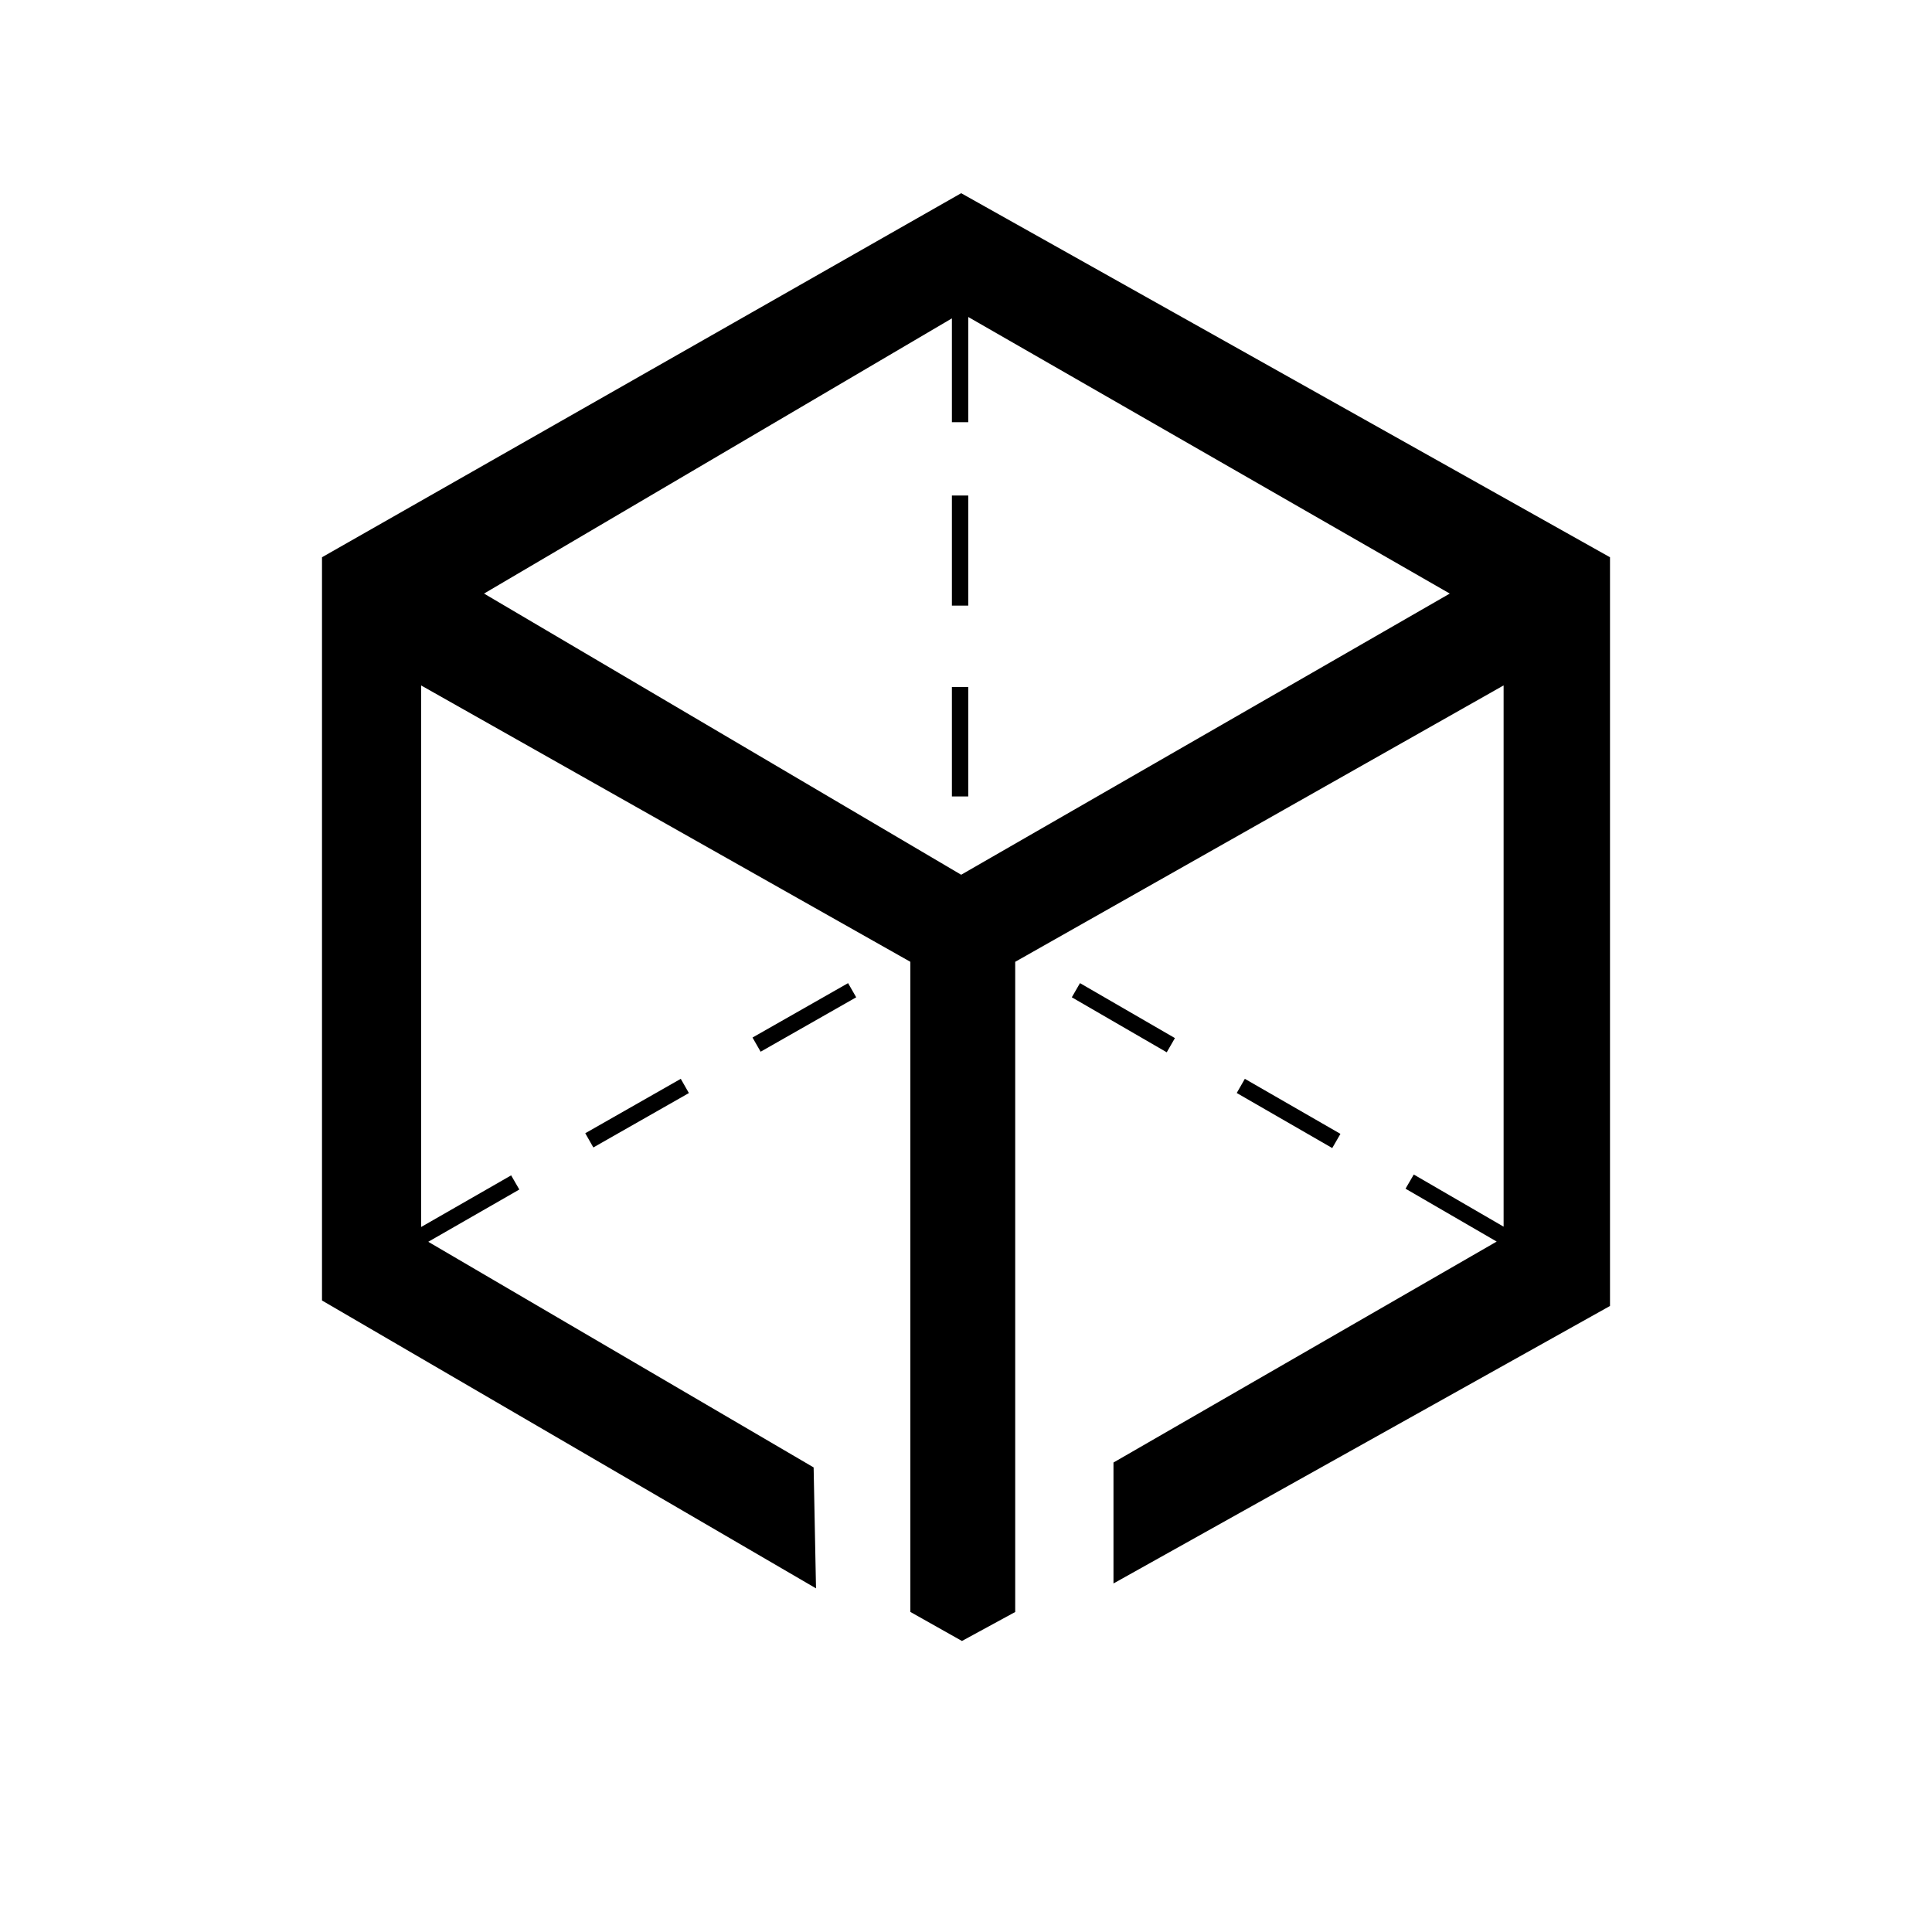
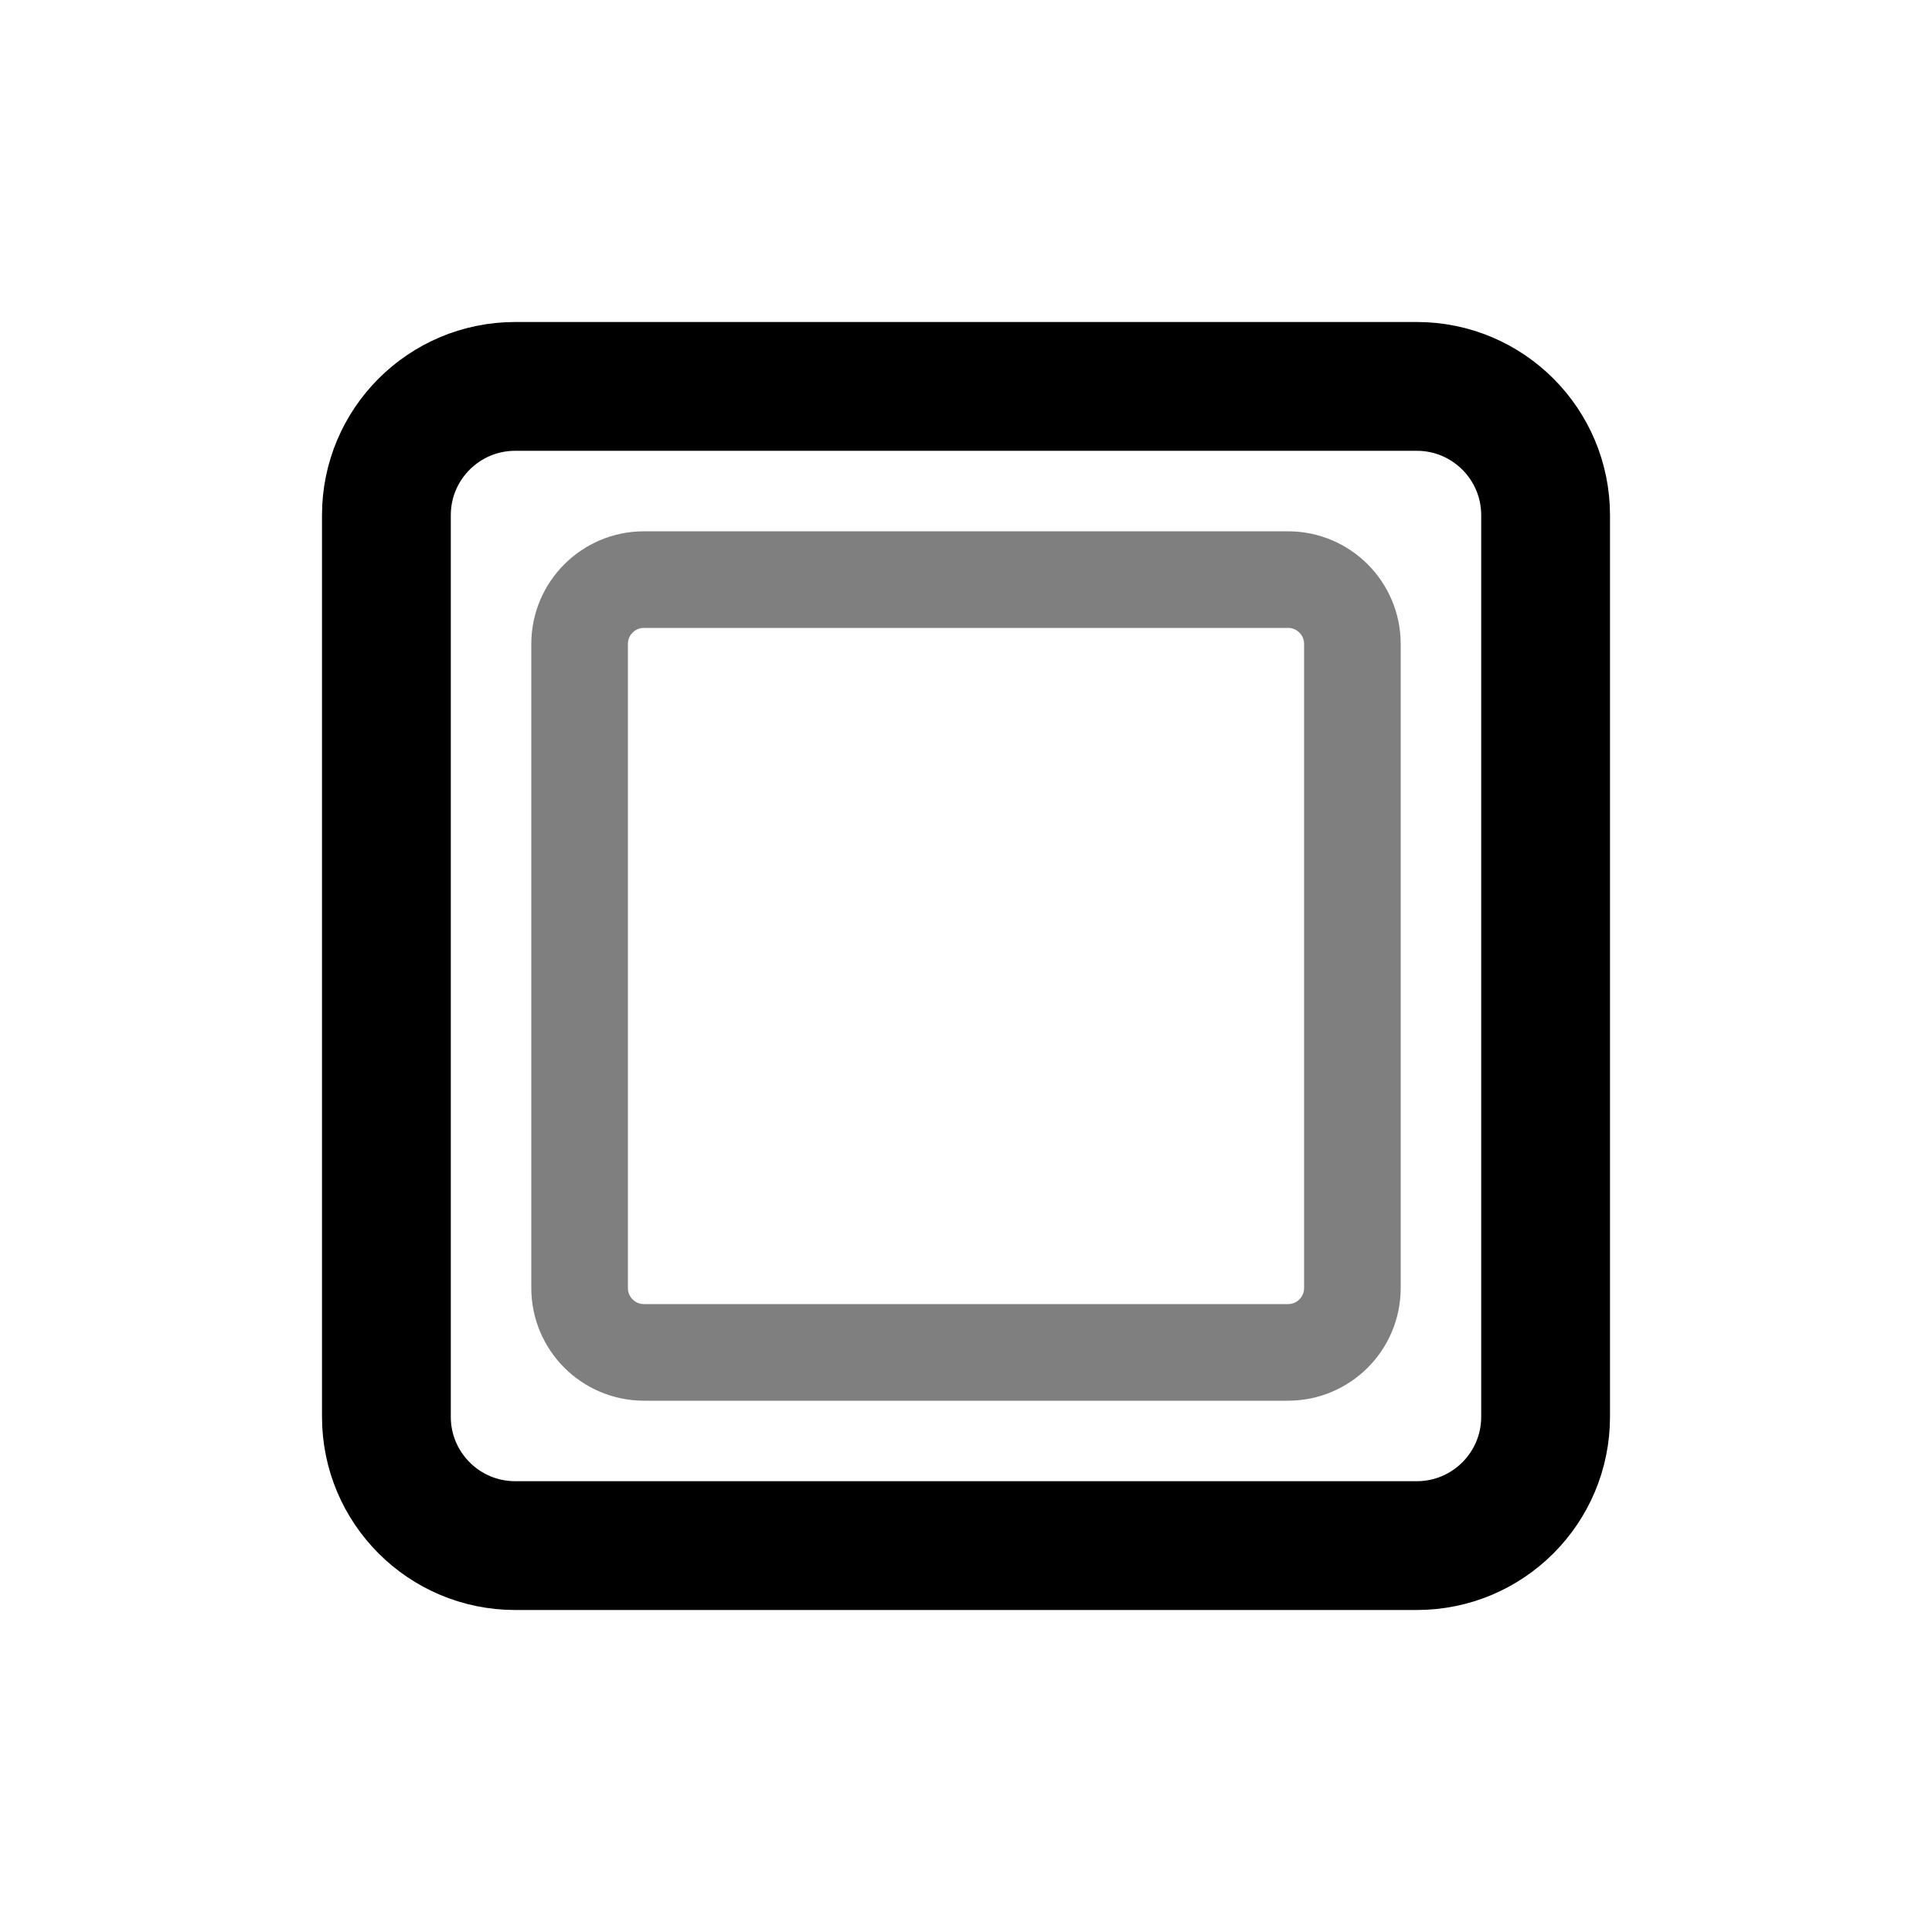
- <svg xmlns="http://www.w3.org/2000/svg" fill="currentColor" viewBox="0 0 30 30">
-   <path d="M14.925 3 5 8.653v11.541l7.671 4.47-.037-1.878-6.094-3.568v-8.574l7.596 4.291V25.03l.801.451.827-.45V14.935l7.584-4.292v8.574L17.29 22.71v1.878L25 20.279V8.653L14.925 3Zm0 10.583L7.516 9.217l7.409-4.358 7.587 4.358-7.587 4.366Zm-5.712 4.235 1.484-.845-.126-.221-1.483.845.125.22Zm2.598-1.487 1.484-.845-.126-.22-1.484.845.126.22Zm3.224-3.964v-1.7h-.254v1.7h.254Zm0-2.963v-1.71h-.254v1.71h.254Zm0-2.848V4.847h-.254v1.709h.254Zm3.21 9.564-1.475-.854-.127.22 1.474.854.127-.22Zm2.57 1.487-1.485-.855-.126.22 1.483.855.127-.22ZM6.59 19.317l1.474-.846-.127-.22-1.473.845.126.22Zm16.836-.224-1.473-.855-.128.22 1.474.855.127-.22Z" />
+ <svg xmlns="http://www.w3.org/2000/svg" fill="none" viewBox="0 0 30 30">
+   <rect x="6" y="6" width="18" height="18" rx="2" stroke="currentColor" stroke-width="2" />
+   <rect x="9" y="9" width="12" height="12" rx="1" stroke="currentColor" stroke-width="1.5" opacity=".5" />
</svg>
